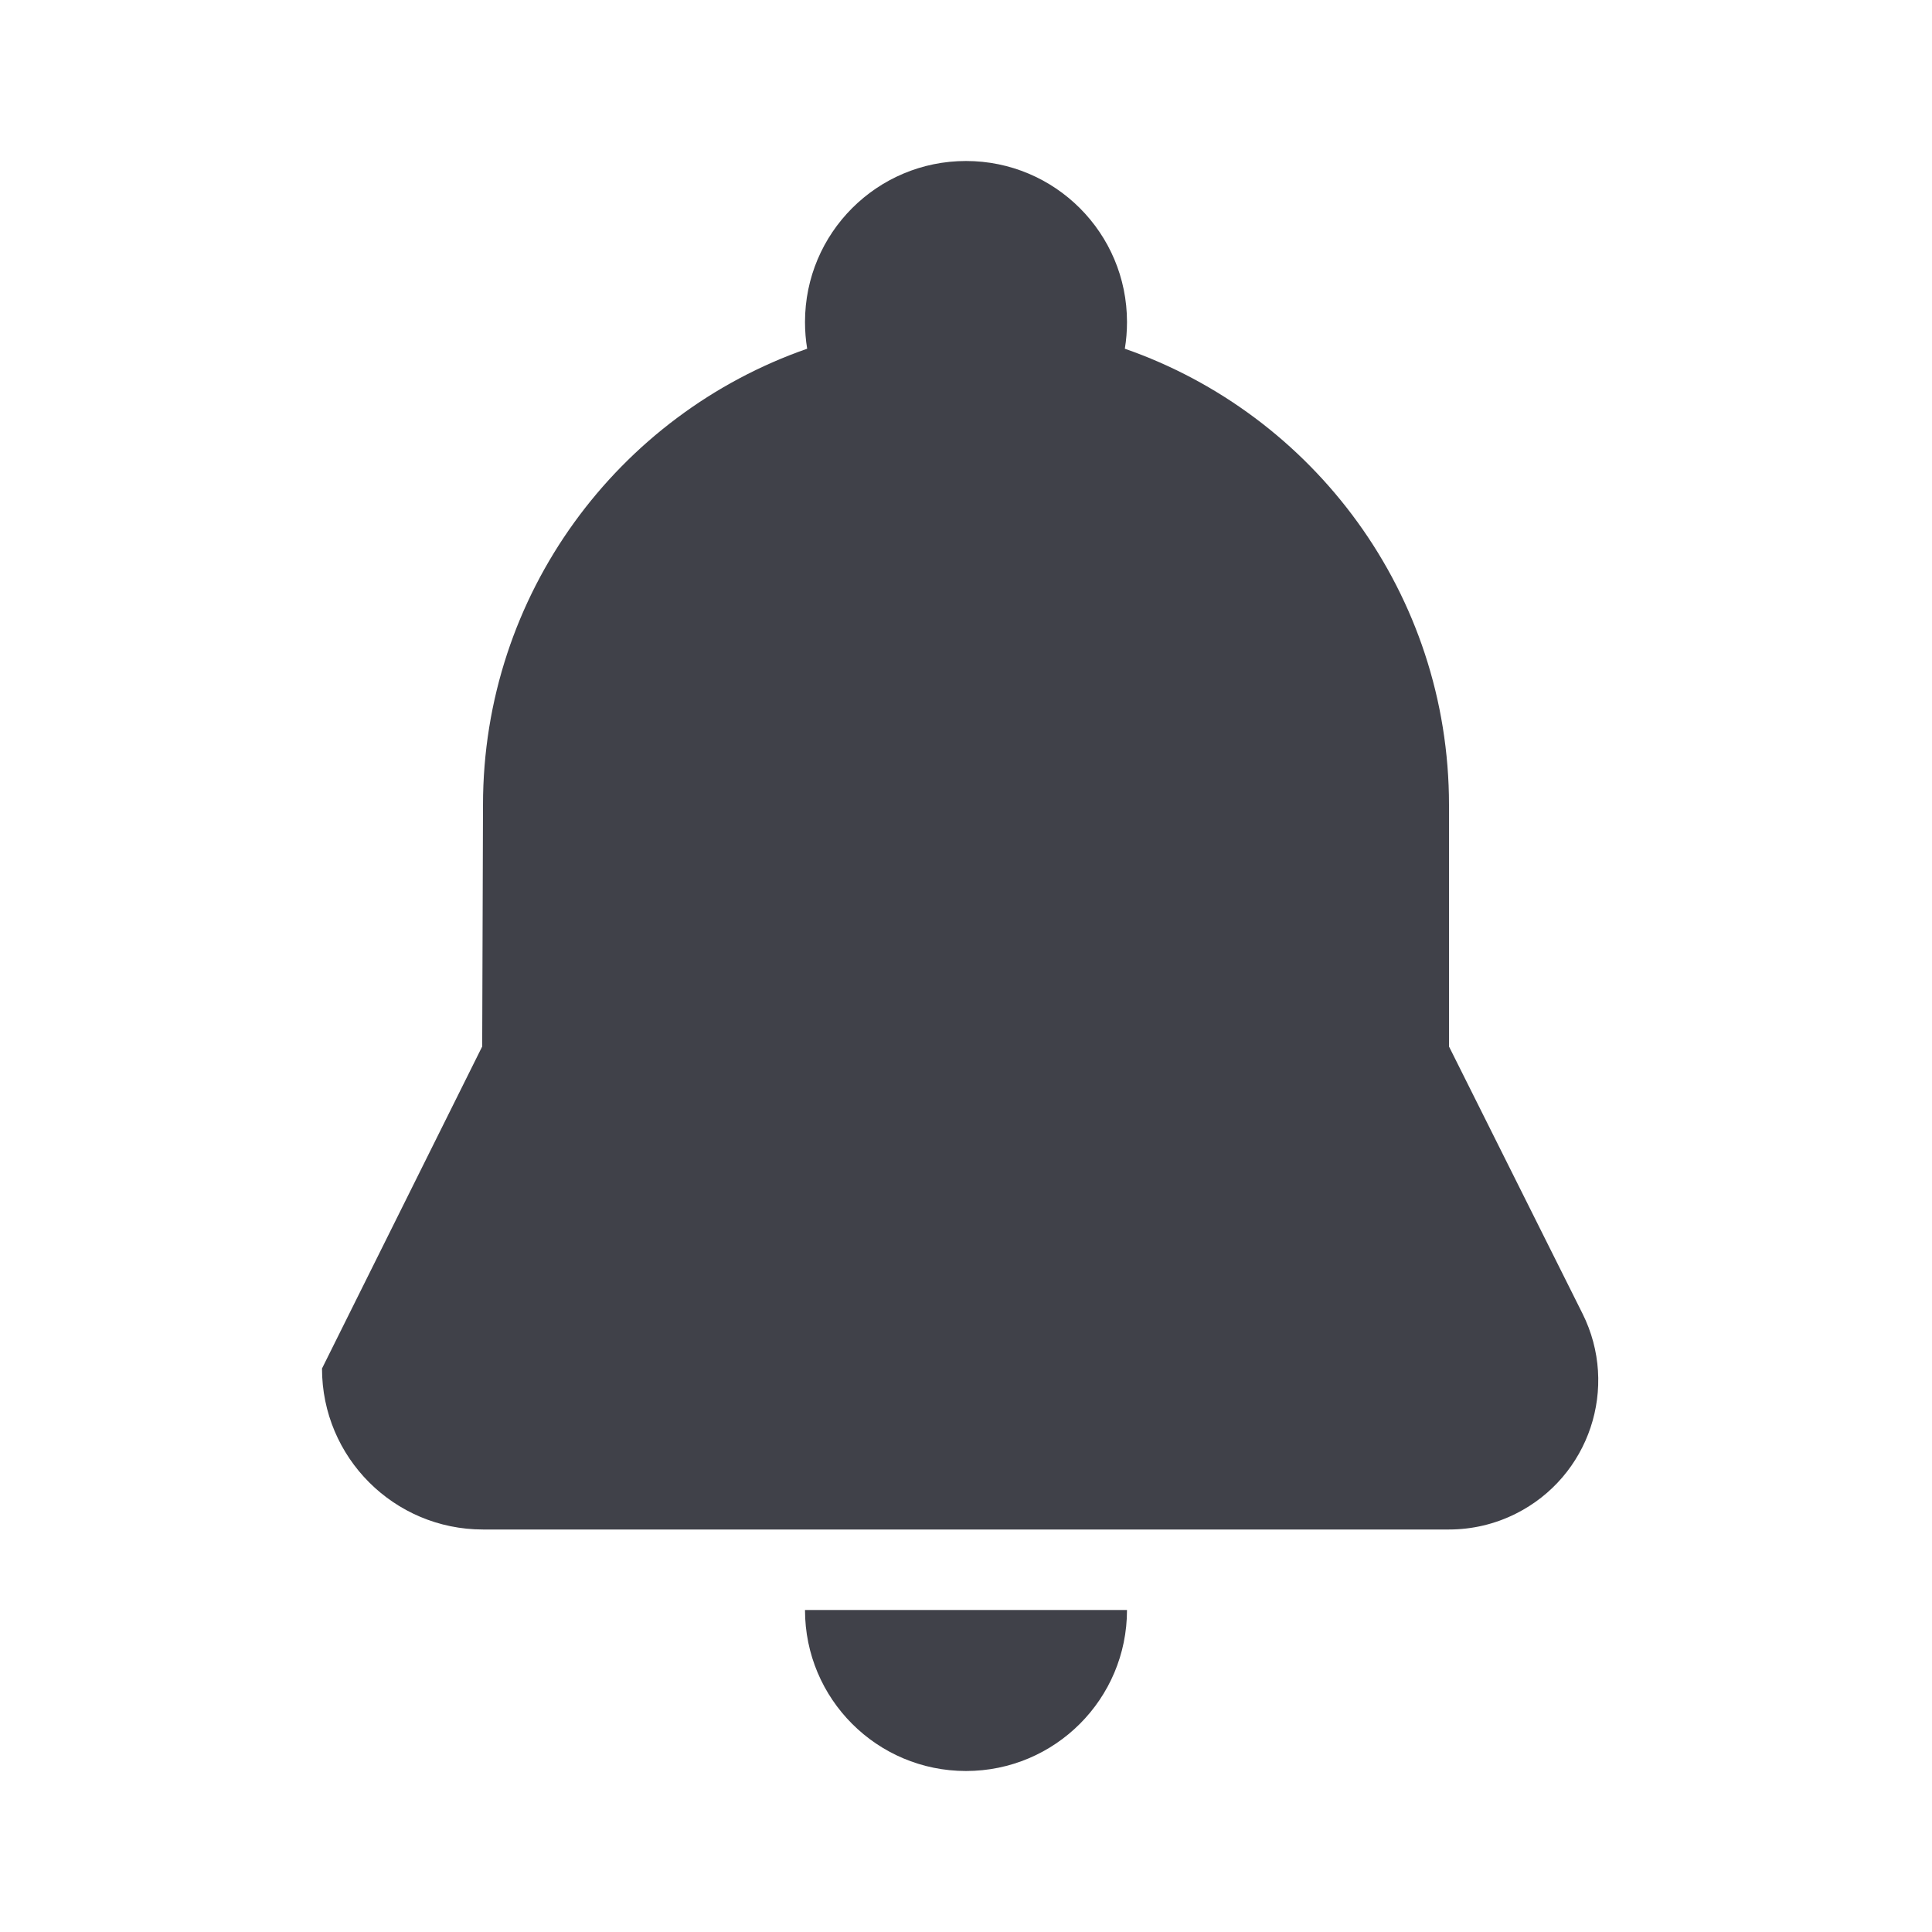
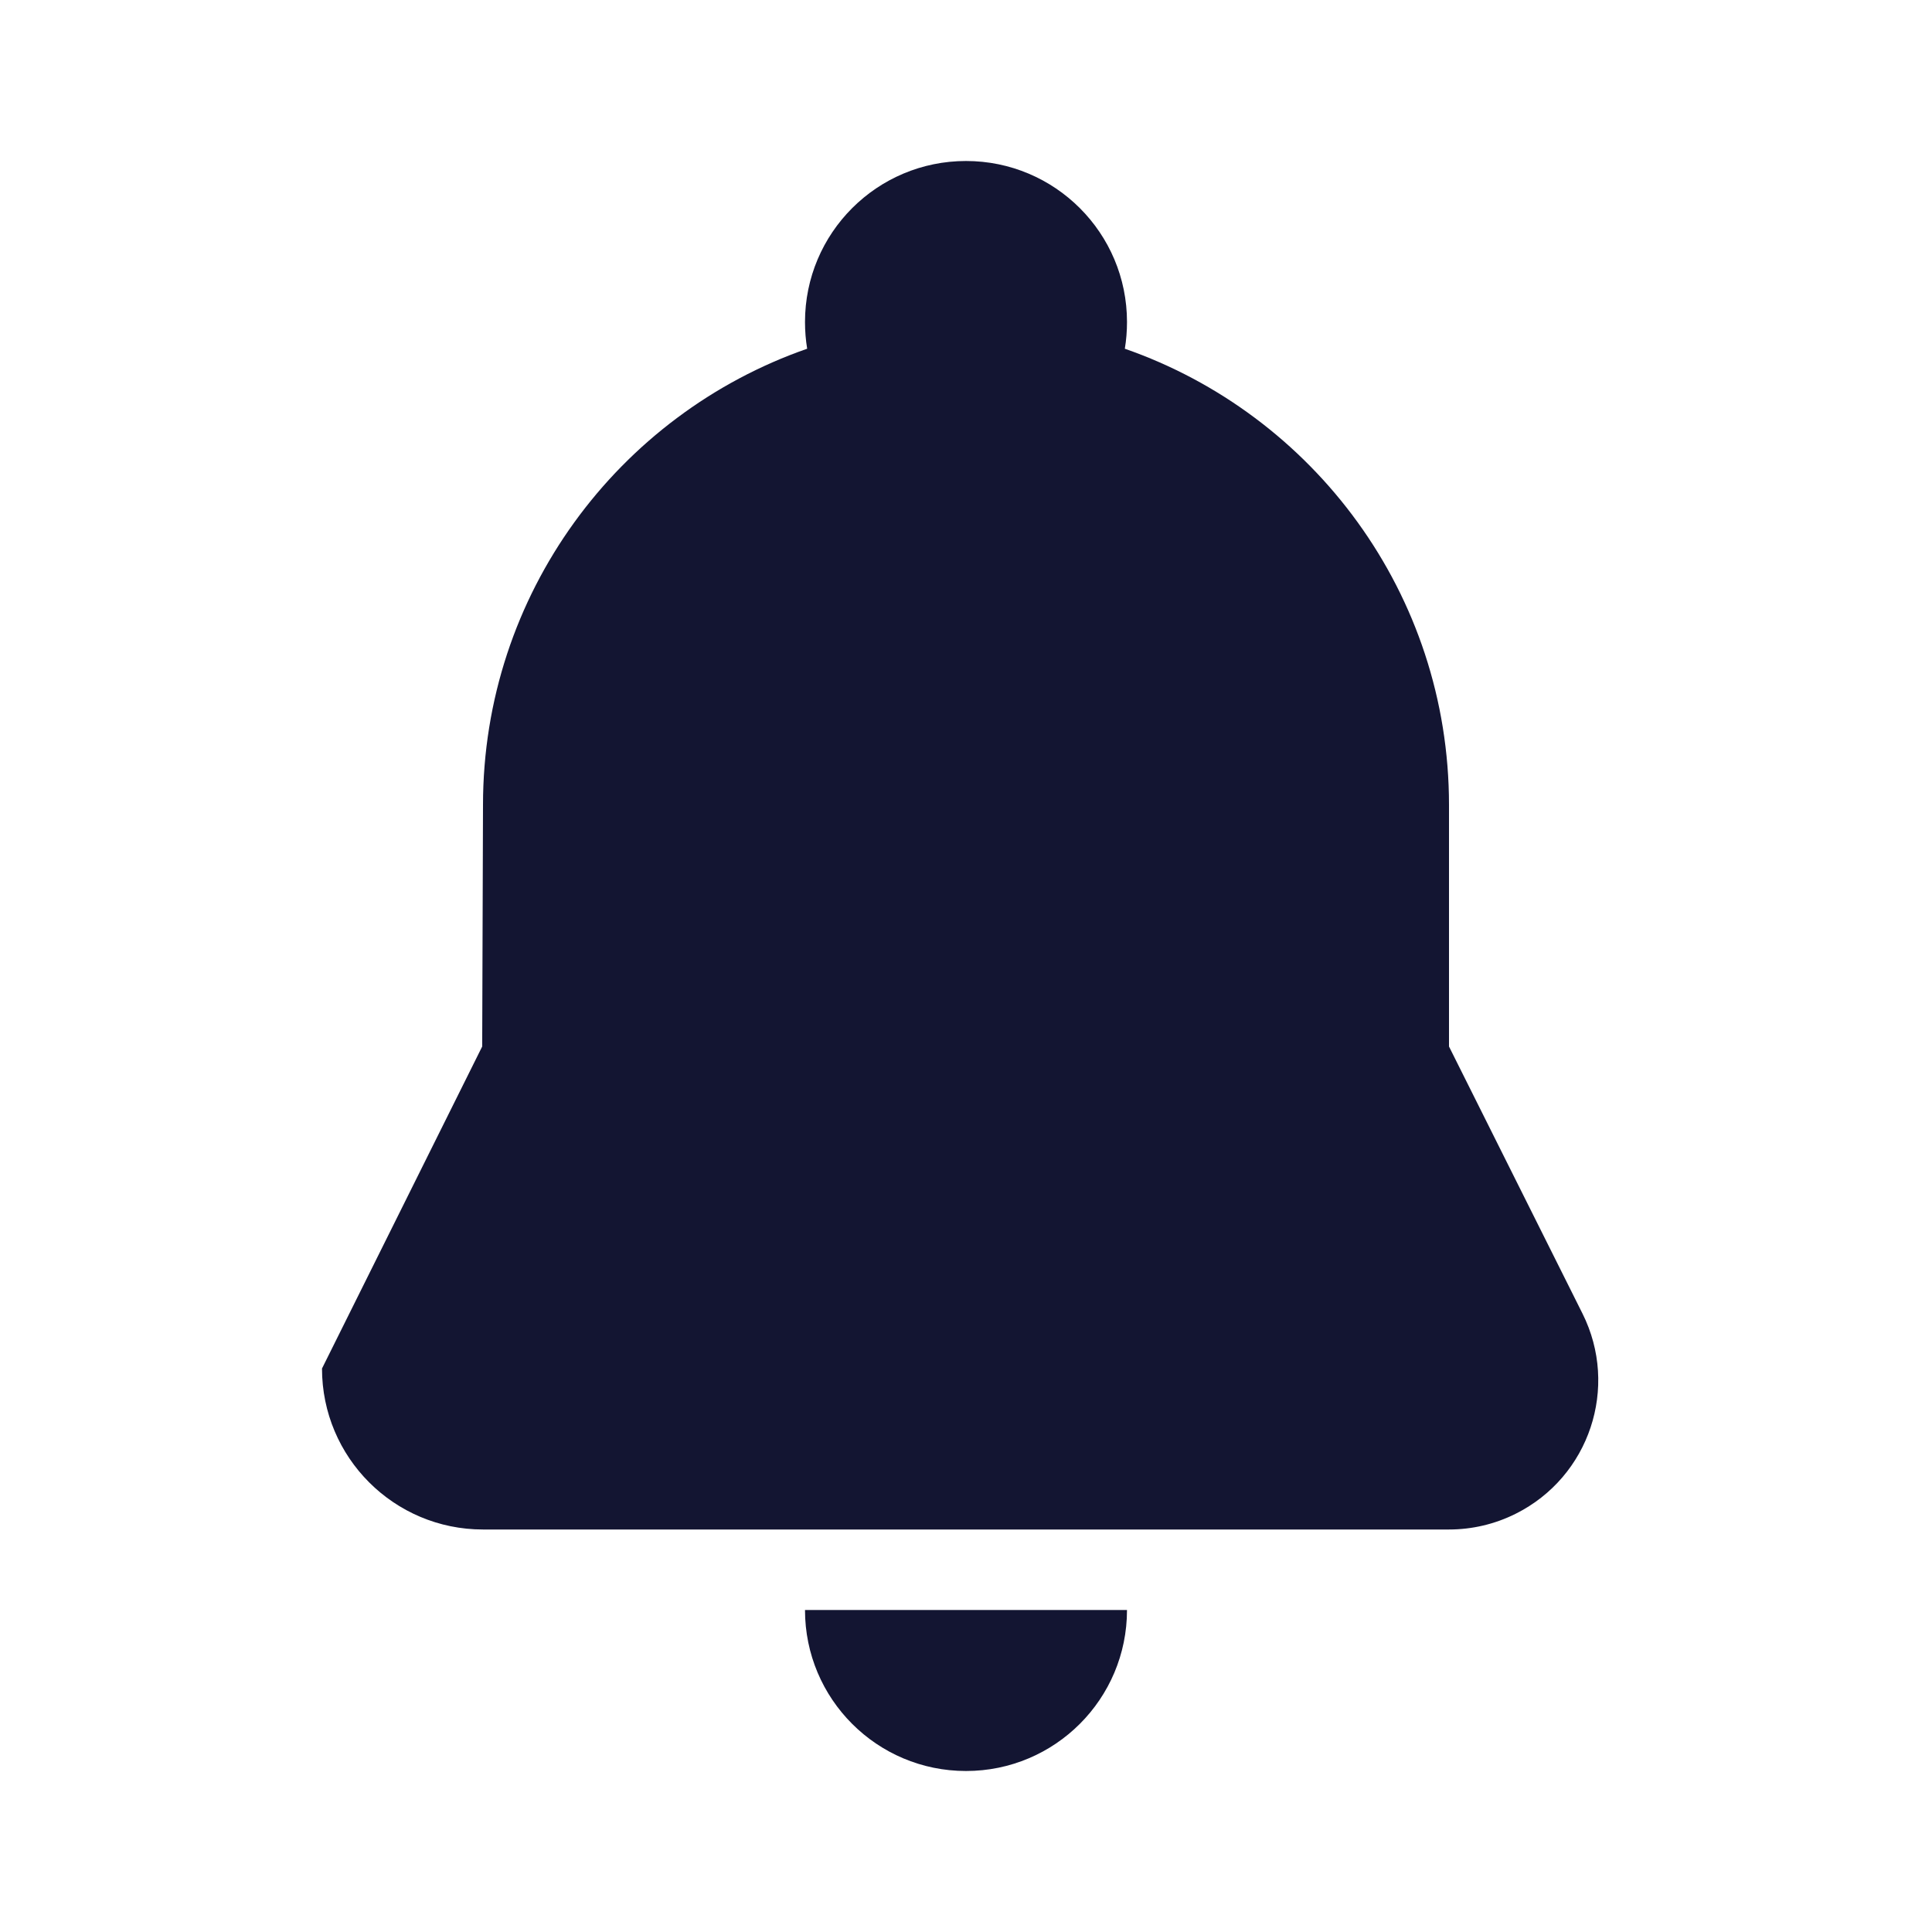
- <svg xmlns="http://www.w3.org/2000/svg" width="24" height="24" viewBox="0 0 24 24" fill="#404149">
+ <svg xmlns="http://www.w3.org/2000/svg" width="24" height="24" viewBox="0 0 24 24" fill="#131532">
  <path d="M10,20 C10,21.105 10.895,22 12,22 C13.105,22 14,21.105 14,20 L10,20 Z M10.027,4.332 C7.683,5.148 6,7.377 6,10 L5.99,13 L4,17 C4,18.105 4.895,19 6,19 L18,19 C18.288,19 18.572,18.933 18.829,18.804 C19.745,18.346 20.116,17.233 19.658,16.317 L18,13 L18,10 C18,7.377 16.317,5.148 13.973,4.332 C13.991,4.224 14,4.113 14,4 C14,2.895 13.105,2 12,2 C10.895,2 10,2.895 10,4 C10,4.113 10.009,4.224 10.027,4.332 Z" />
</svg>
